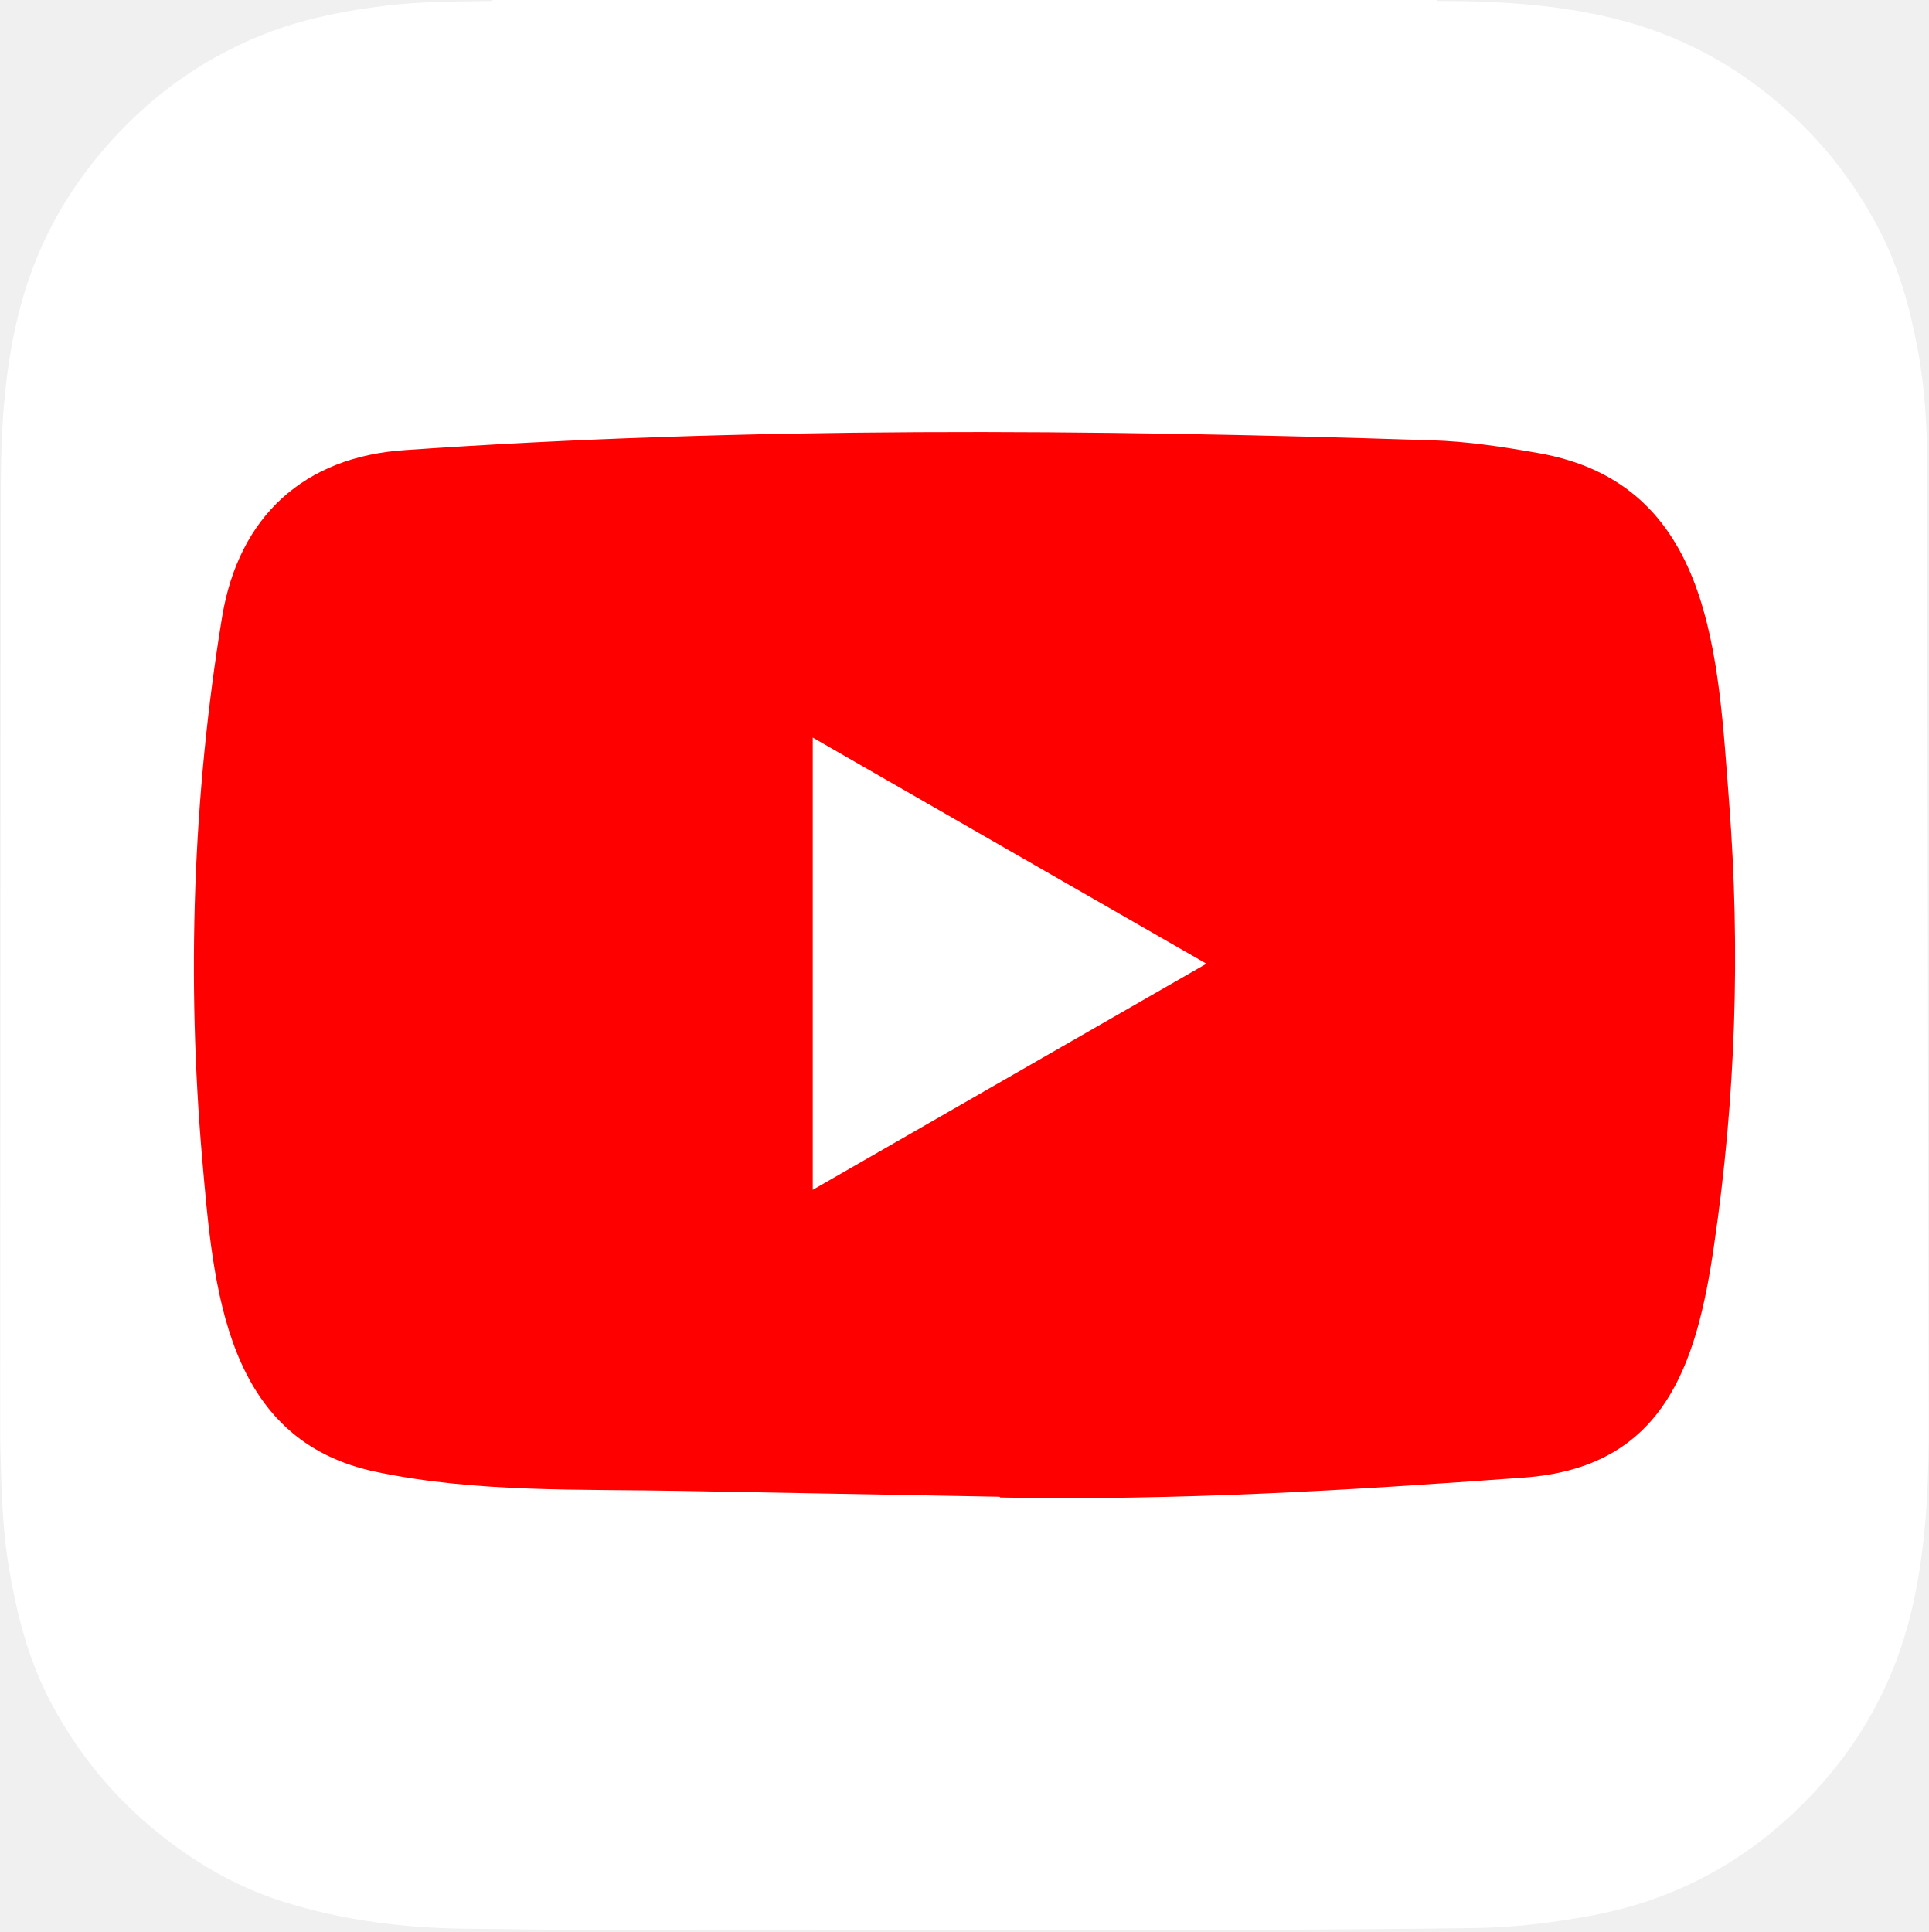
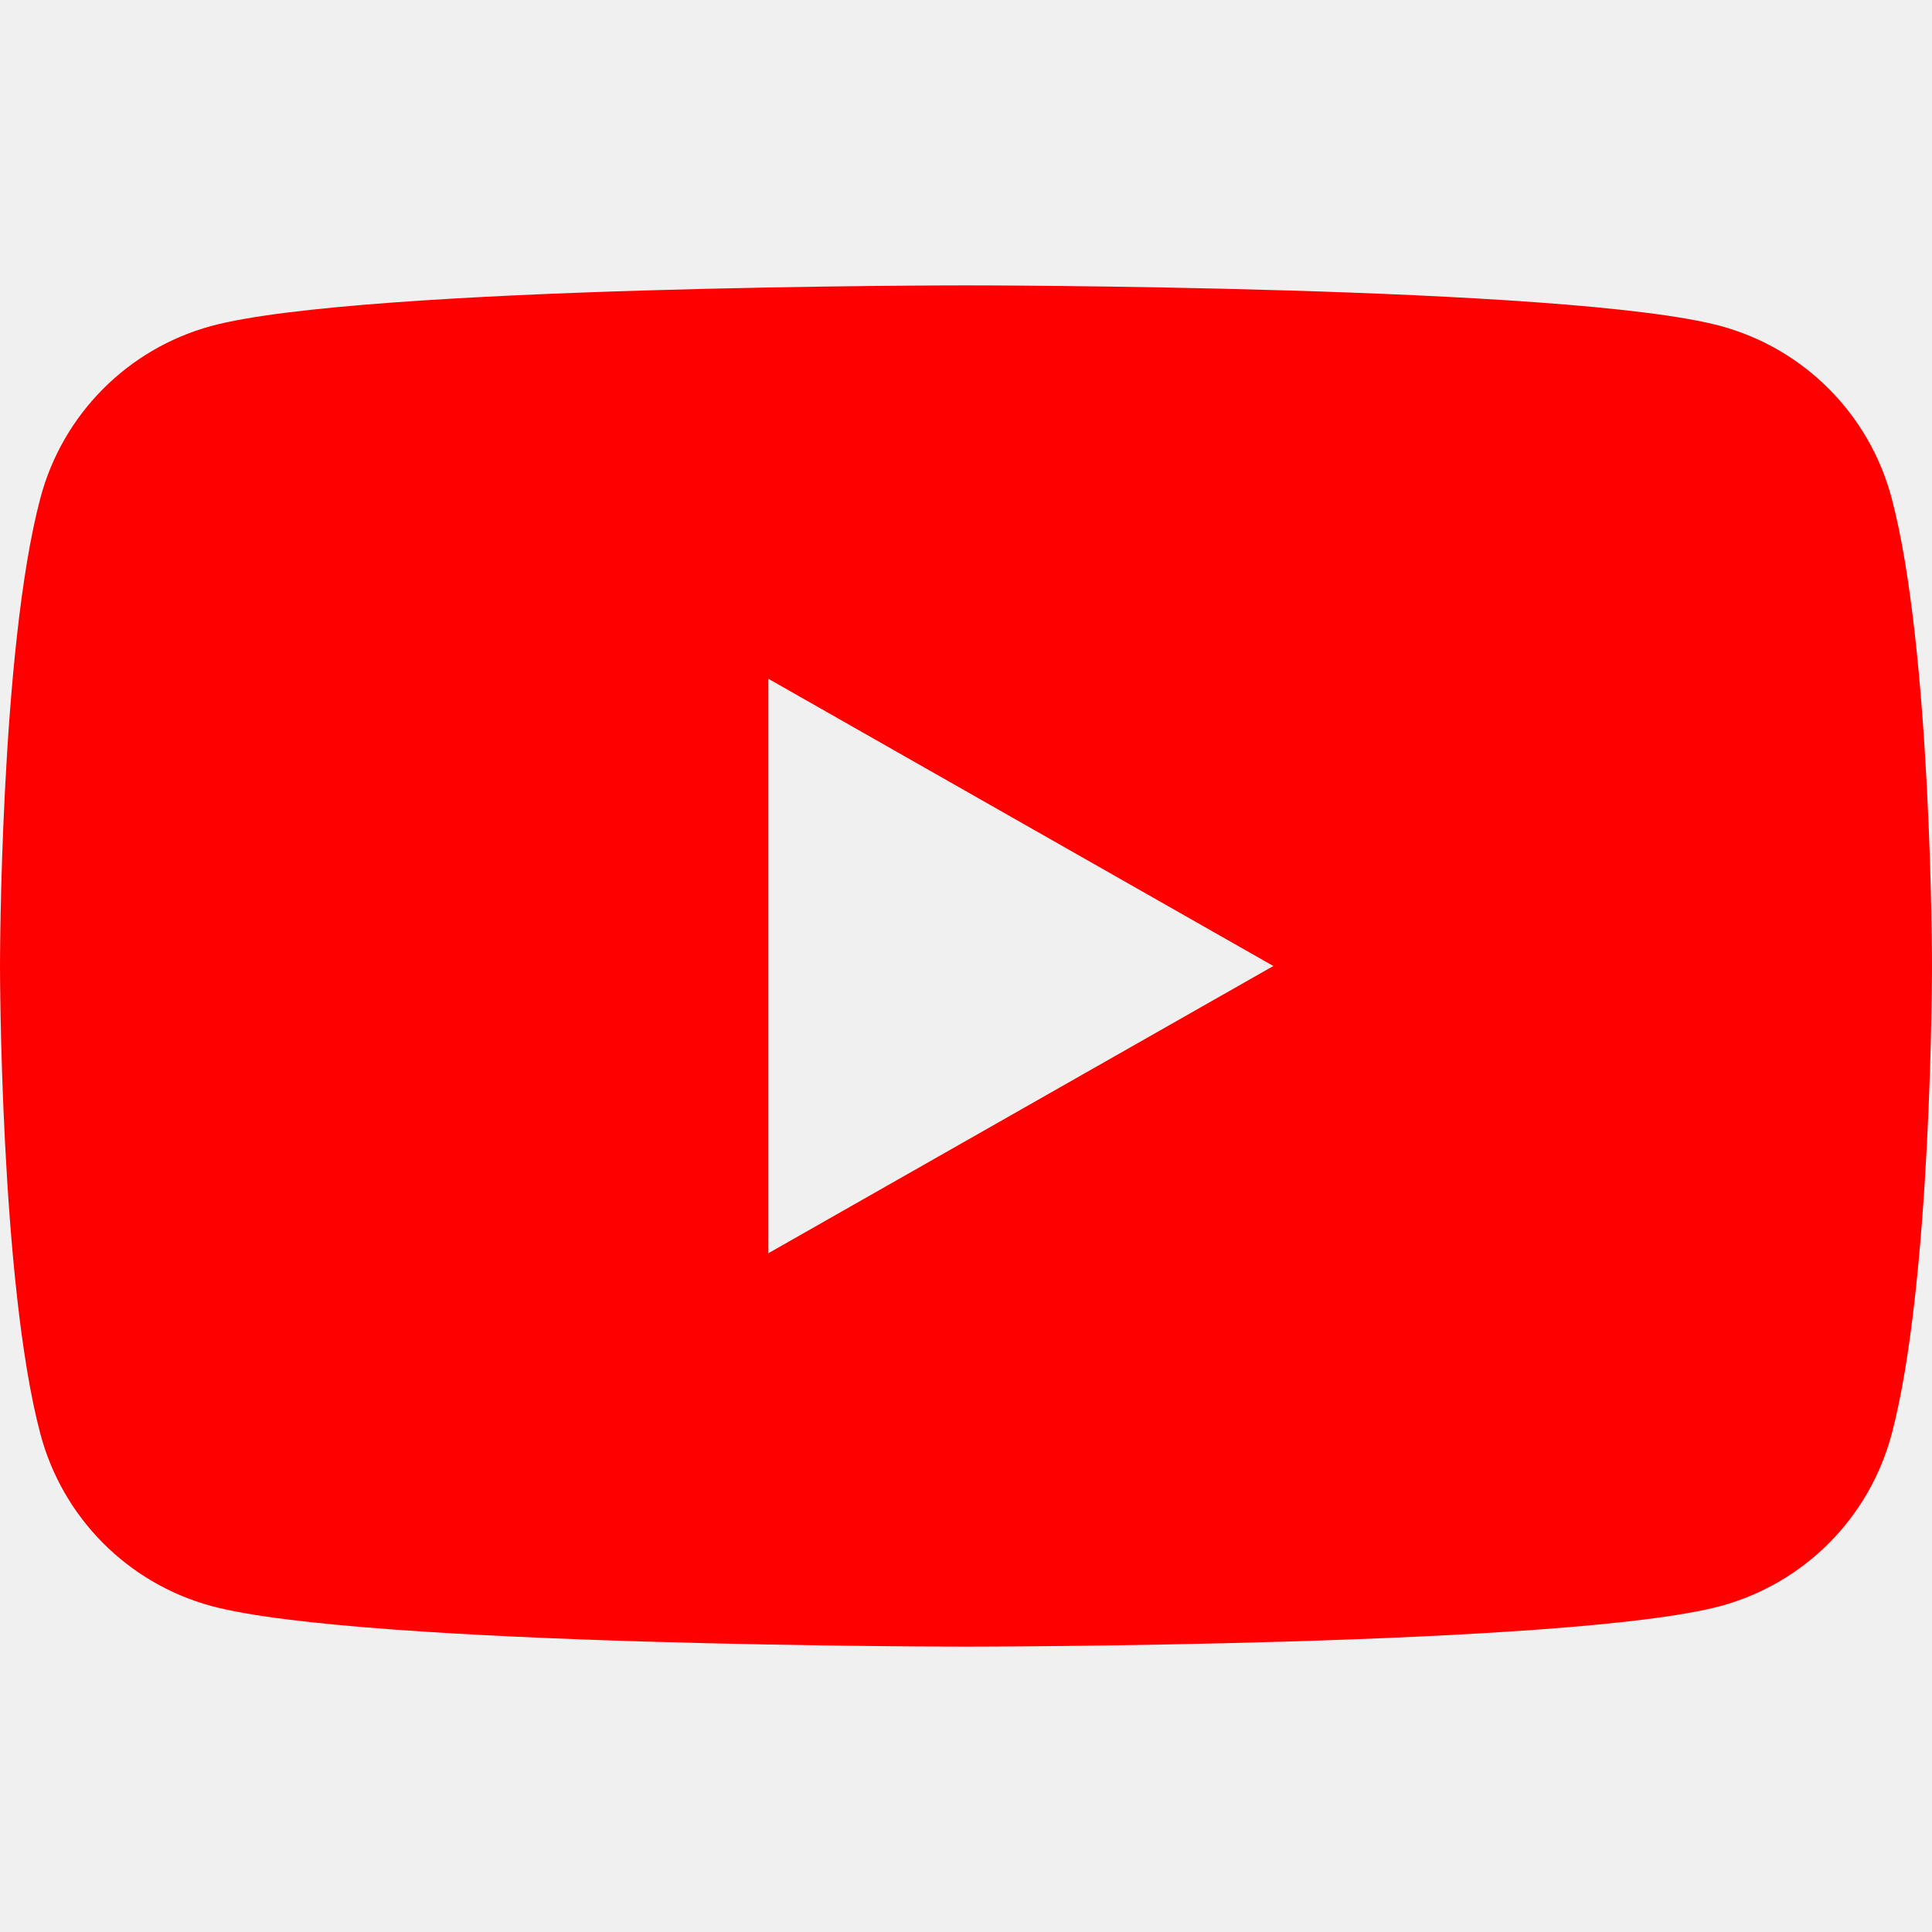
- <svg xmlns="http://www.w3.org/2000/svg" height="2500" viewBox="0 0 2498 2502.47" width="2496">
-   <path d="m0 1864.11v.11c1.5 55.5 2 111.32 11.32 166.47 9.92 58.35 24.1 115.25 51.15 168.21q54.86 107.52 150.21 181.66c45.52 35.5 95.25 63.69 150.3 81.47 80.26 25.89 163.07 35.81 247.09 36.3 52.42.33 104.81 1.64 157.25 1.42 380.82-1.6 761.65 2.75 1142.49-2.35 50.53-.68 100.24-6.85 149.84-15.92 95.06-17.4 179.07-58 250.95-122.09 83.77-74.71 140.29-166.16 165.81-276.52 16.69-72.14 20.87-145.32 21.58-218.77v-14.65c0-5.68-2.16-1247.91-2.36-1264.33-.55-45.1-3.88-89.87-12.33-134.25-10.29-54.08-24.82-106.78-50.71-155.7-27.35-51.7-61.6-98.17-104-138.79-64.89-62.23-139.78-106.23-227-129.51-78.74-21-159.07-25.68-240-25.6a2.45 2.45 0 0 1 -.45-1.24h-1224.74c0 .42 0 .83-.07 1.24-45.93.84-91.92.49-137.61 6.16-50.05 6.22-99.63 15.59-147 33.09-74.62 27.6-139.46 70.59-194.84 128-62.75 65-107 140.22-130.44 227.79-20.95 78.13-25.51 157.81-25.62 238.06" fill="#fff" />
-   <path d="m1293.24 1938.65-409.54-7.49c-132.6-2.61-265.53 2.6-395.53-24.44-197.76-40.4-211.77-238.49-226.43-404.65-20.2-233.6-12.38-471.44 25.74-703.09 21.52-129.98 106.21-207.54 237.18-215.98 442.12-30.63 887.18-27 1328.32-12.71 46.59 1.31 93.5 8.47 139.44 16.62 226.77 39.75 232.3 264.23 247 453.2 14.66 190.92 8.47 382.82-19.55 572.44-22.48 157-65.49 288.66-247 301.37-227.42 16.62-449.62 30-677.68 25.74.01-1.01-1.3-1.01-1.95-1.01zm-240.77-397.48c171.38-98.4 339.49-195.16 509.89-292.9-171.7-98.4-339.49-195.16-509.89-292.9z" fill="#f00" />
+ <svg xmlns="http://www.w3.org/2000/svg" fill="#FF0000" role="img" viewBox="0 0 24 24">
+   <path d="M23.498 6.186a3.016 3.016 0 0 0-2.122-2.136C19.505 3.545 12 3.545 12 3.545s-7.505 0-9.377.505A3.017 3.017 0 0 0 .502 6.186C0 8.07 0 12 0 12s0 3.93.502 5.814a3.016 3.016 0 0 0 2.122 2.136c1.871.505 9.376.505 9.376.505s7.505 0 9.377-.505a3.015 3.015 0 0 0 2.122-2.136C24 15.93 24 12 24 12s0-3.93-.502-5.814zM9.545 15.568V8.432L15.818 12l-6.273 3.568z" />
</svg>
